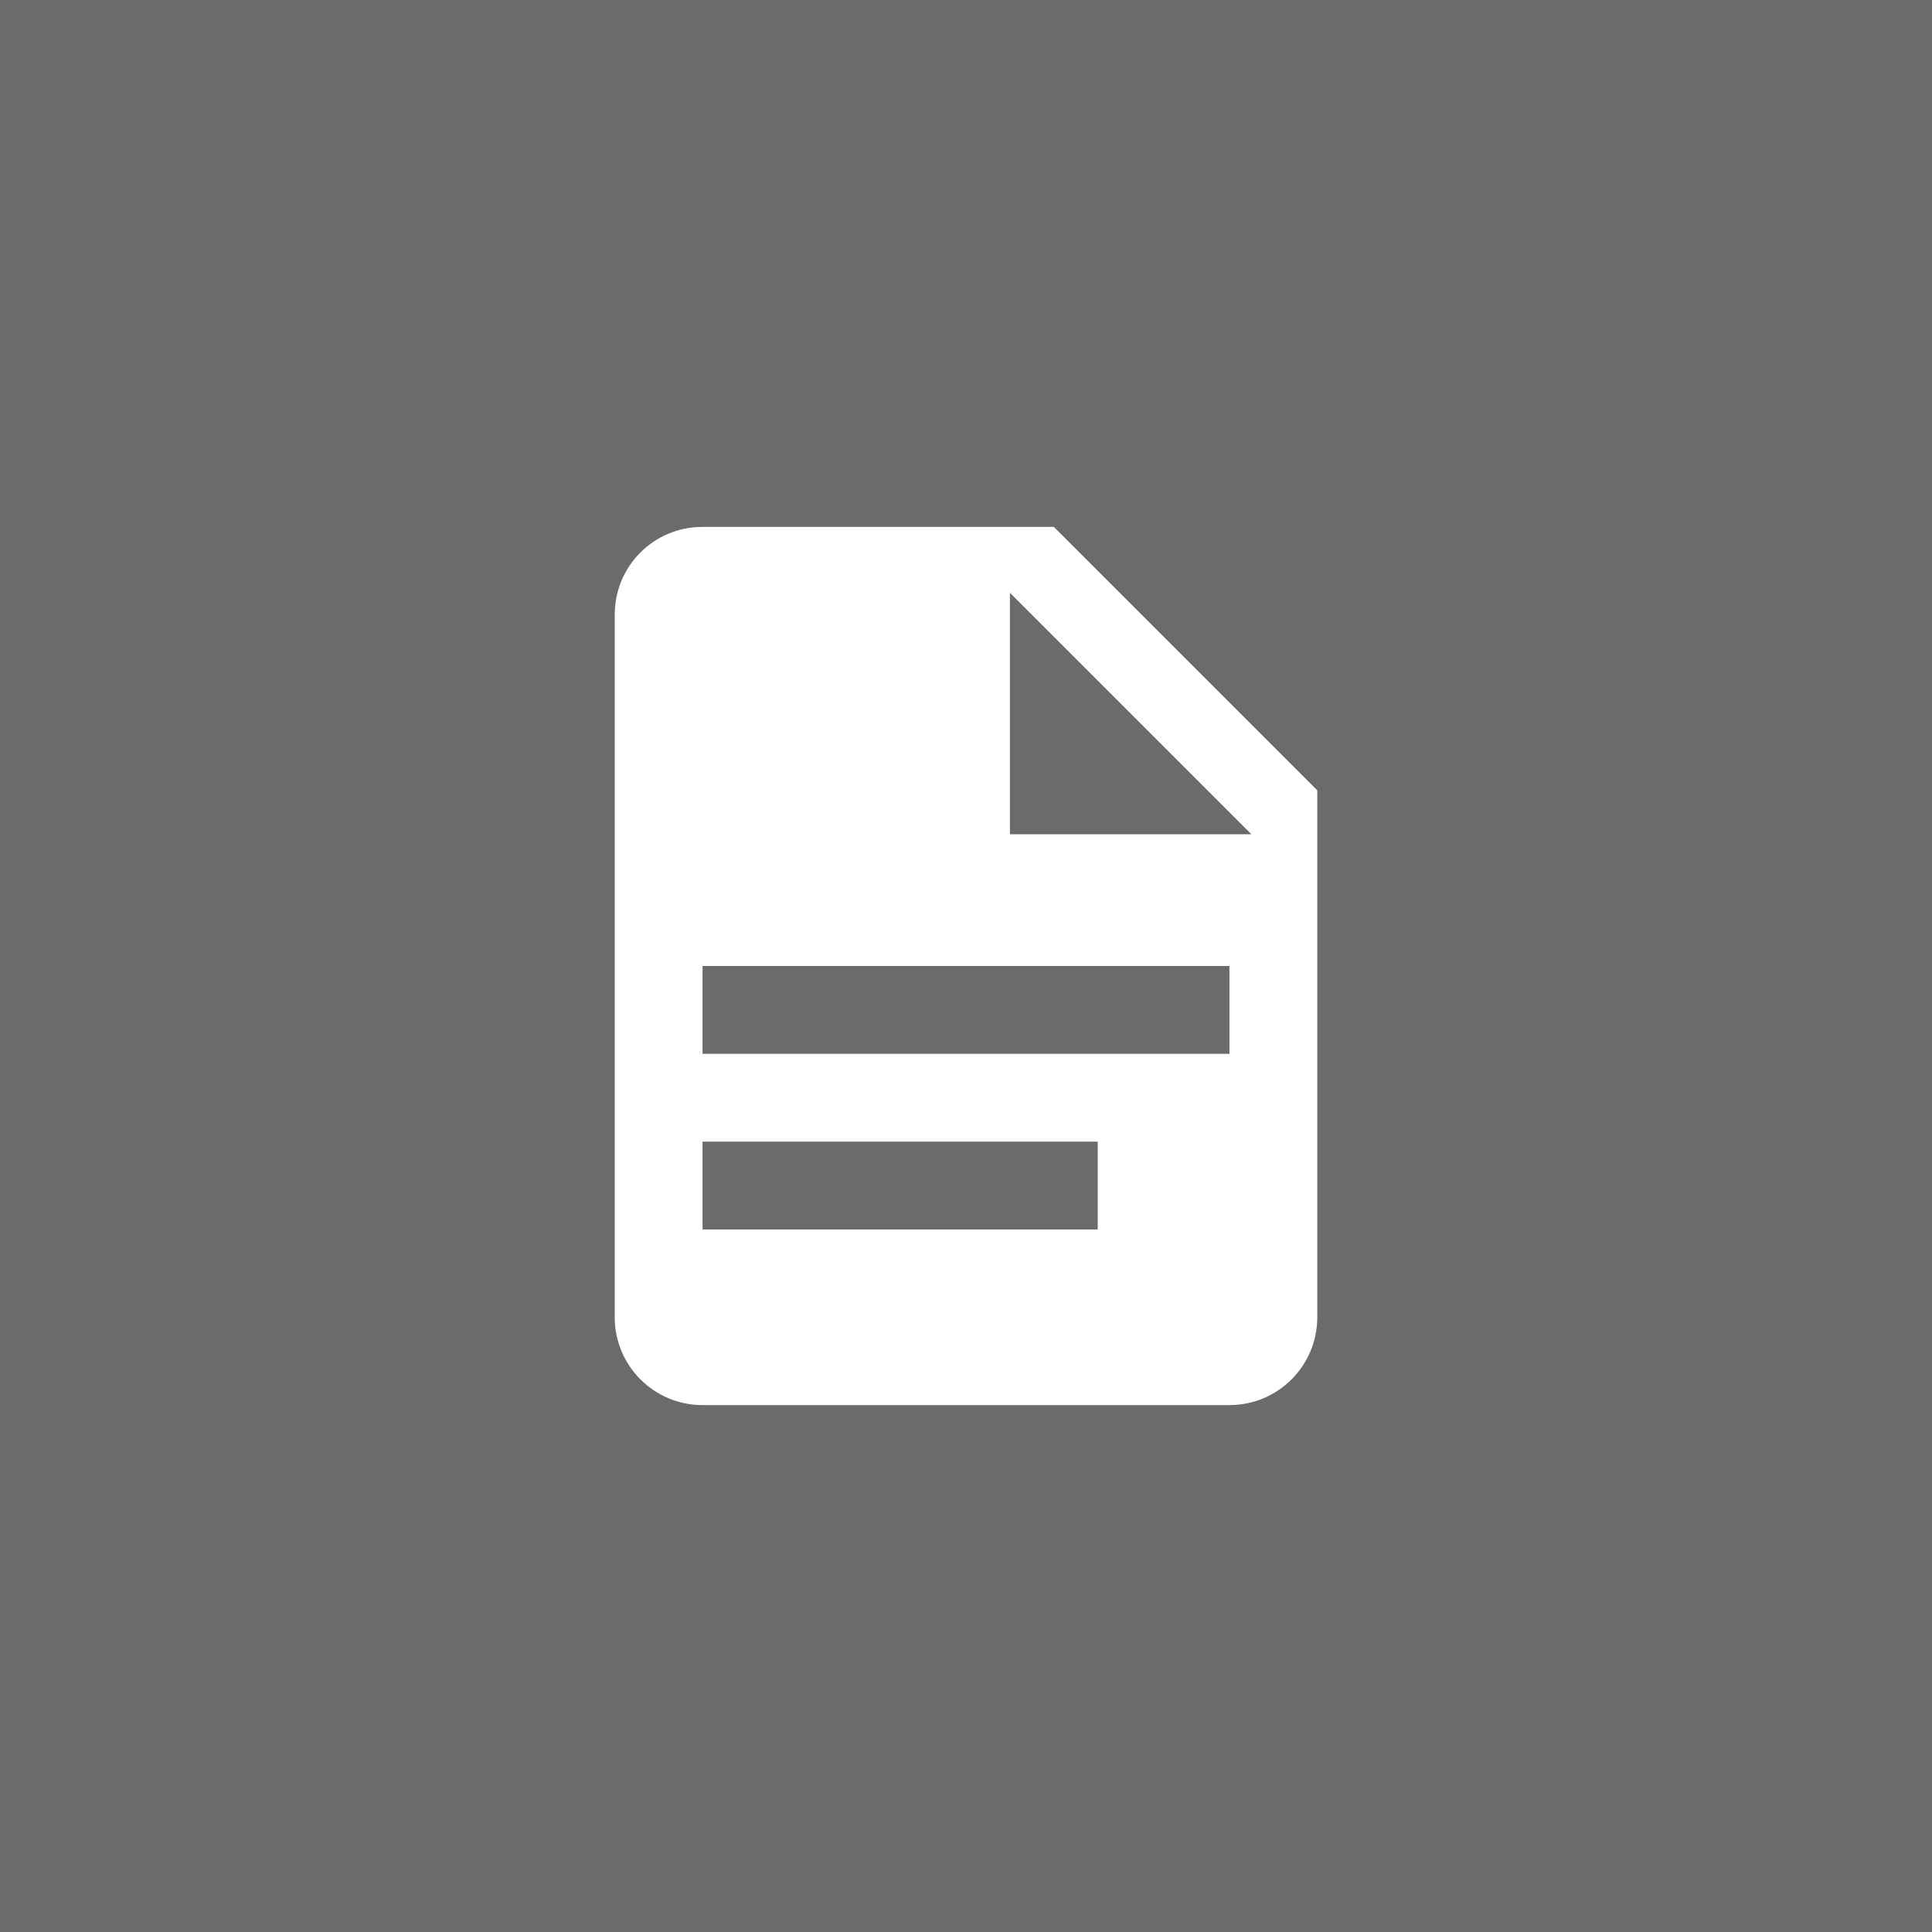
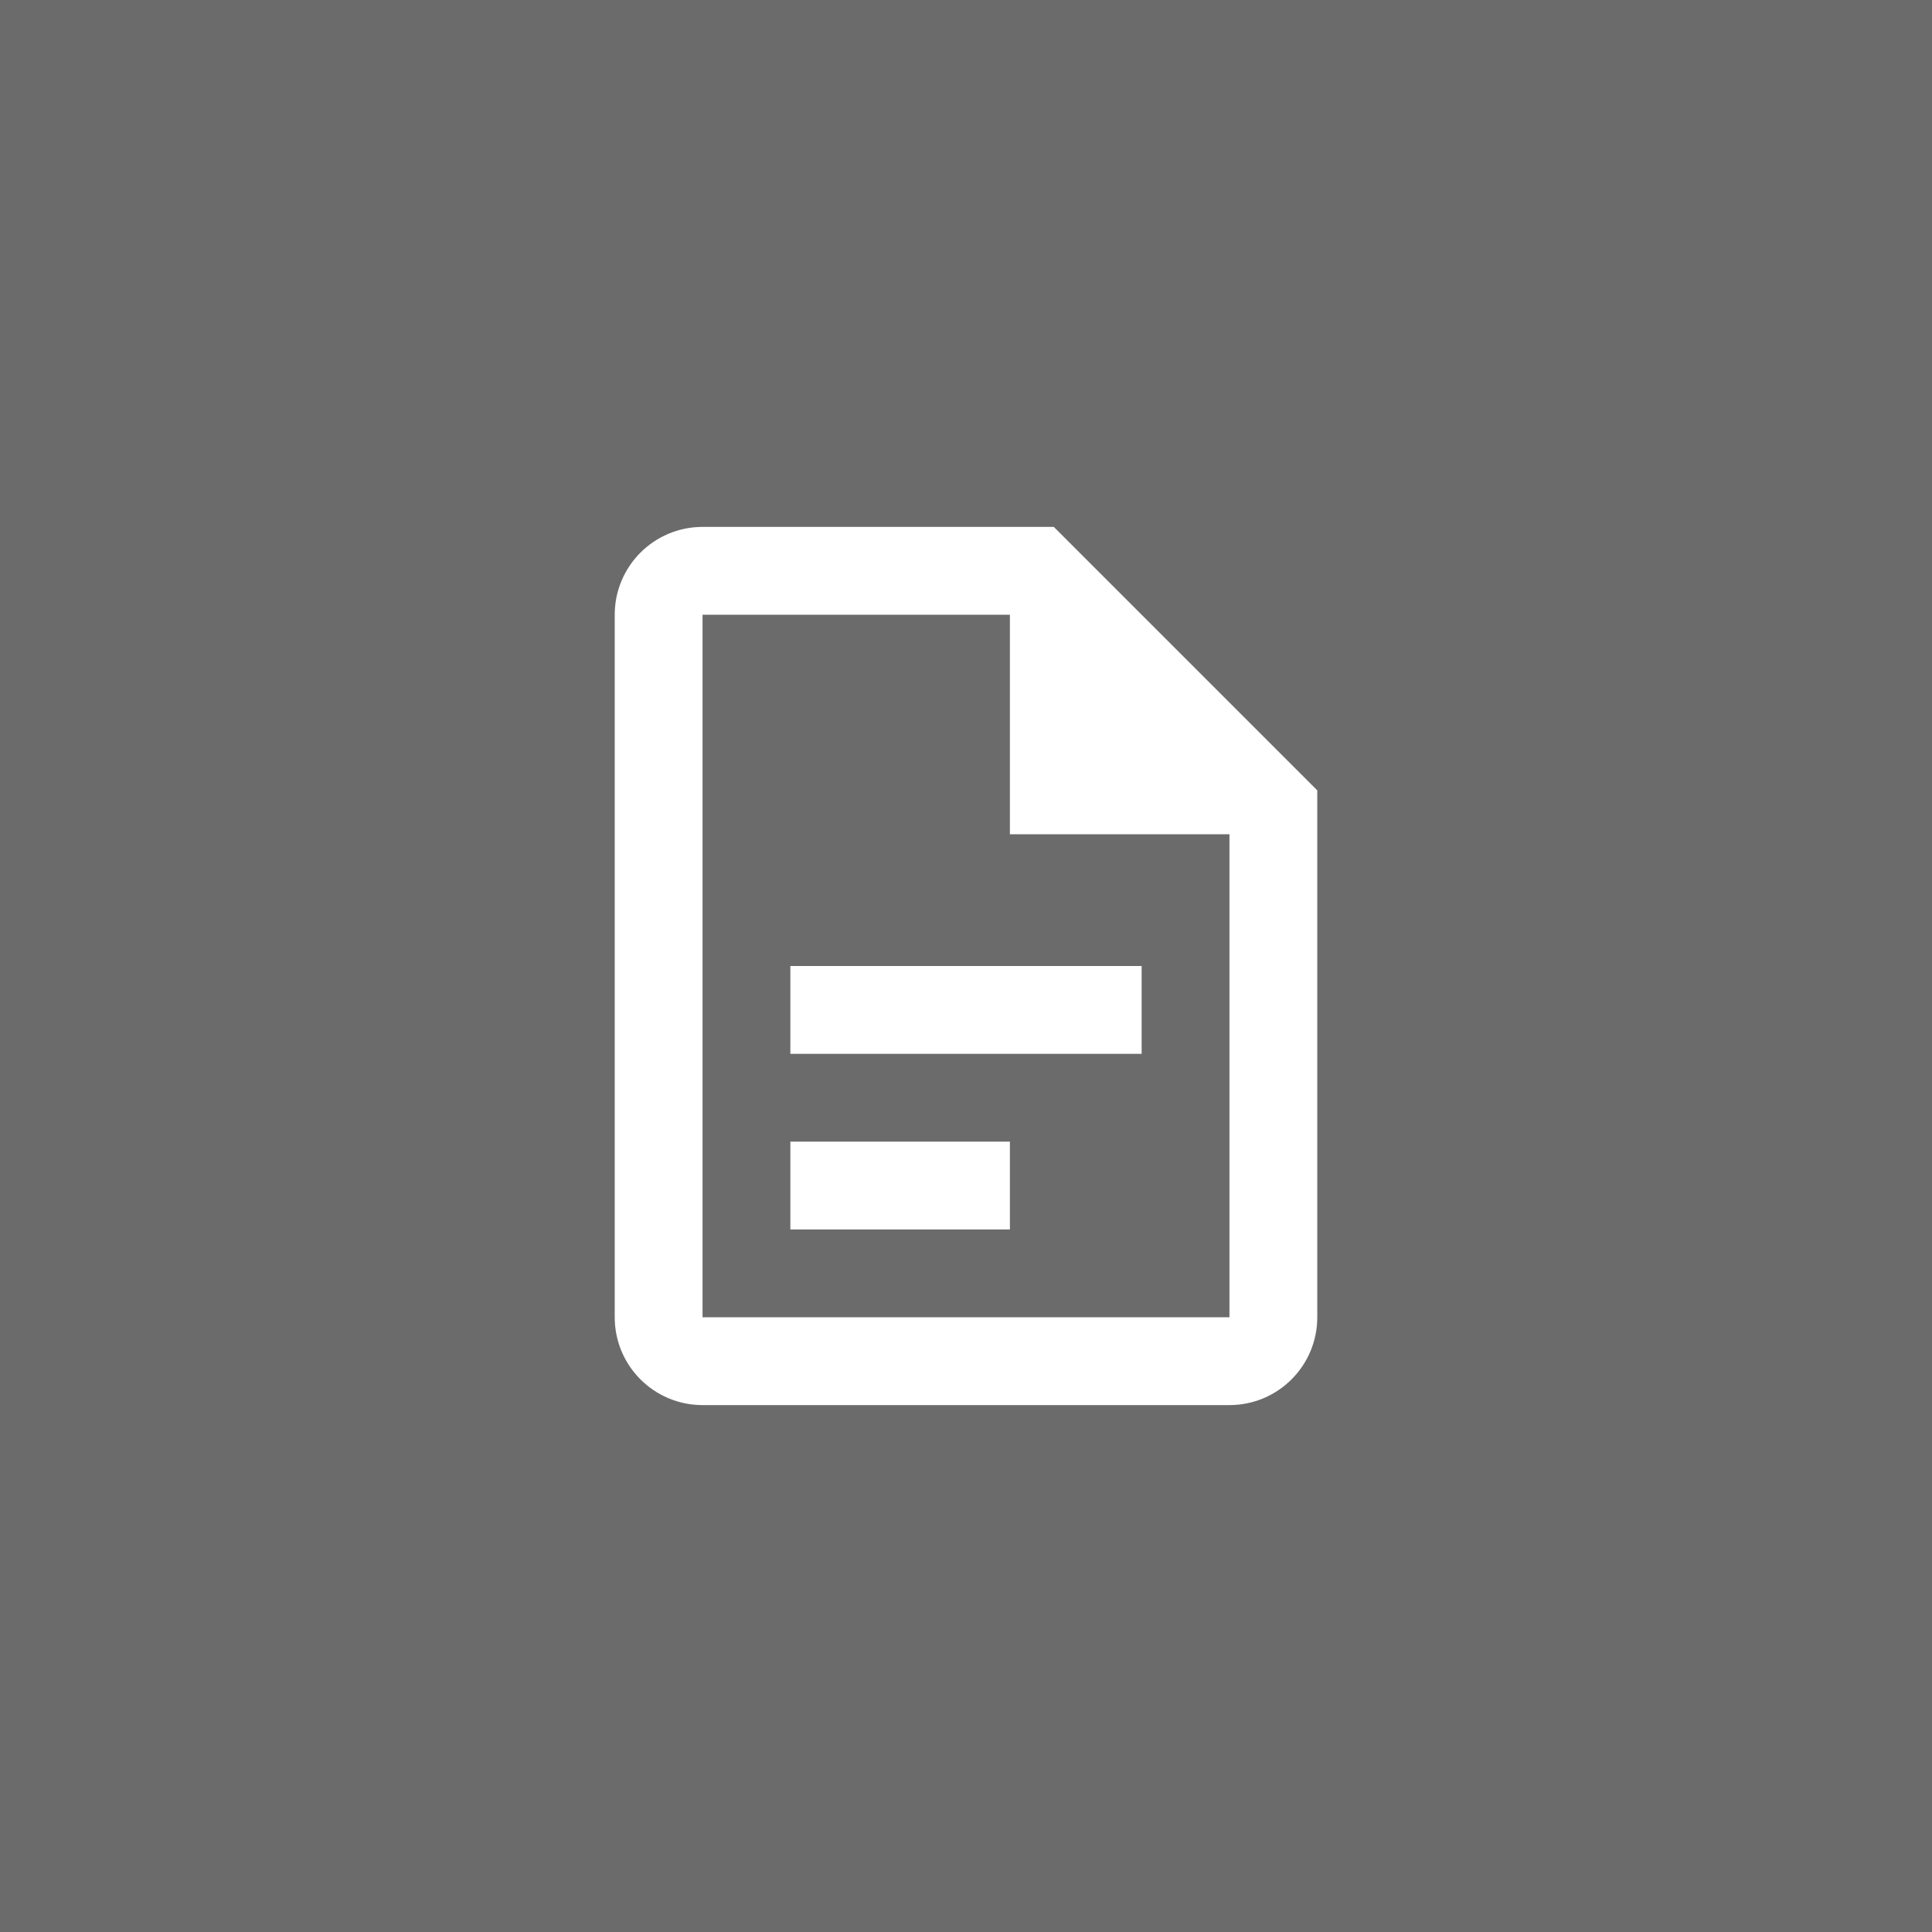
<svg xmlns="http://www.w3.org/2000/svg" viewBox="0 0 44 44" height="22" width="22" version="1.1">
  <rect width="44" height="44" fill="#6B6B6B" />
  <g transform="translate(10, 10)">
-     <path fill="#fff" d="M13,9H18.5L13,3.5V9M6,2H14L20,8V20A2,2 0 0,1 18,22H6C4.89,22 4,21.1 4,20V4C4,2.89 4.89,2 6,2M15,18V16H6V18H15M18,14V12H6V14H18Z" />
+     <path fill="#fff" d="M6,2A2,2 0 0,0 4,4V20A2,2 0 0,0 6,22H18A2,2 0 0,0 20,20V8L14,2H6M6,4H13V9H18V20H6V4M8,12V14H16V12H8M8,16V18H13V16H8Z" />
  </g>
</svg>
